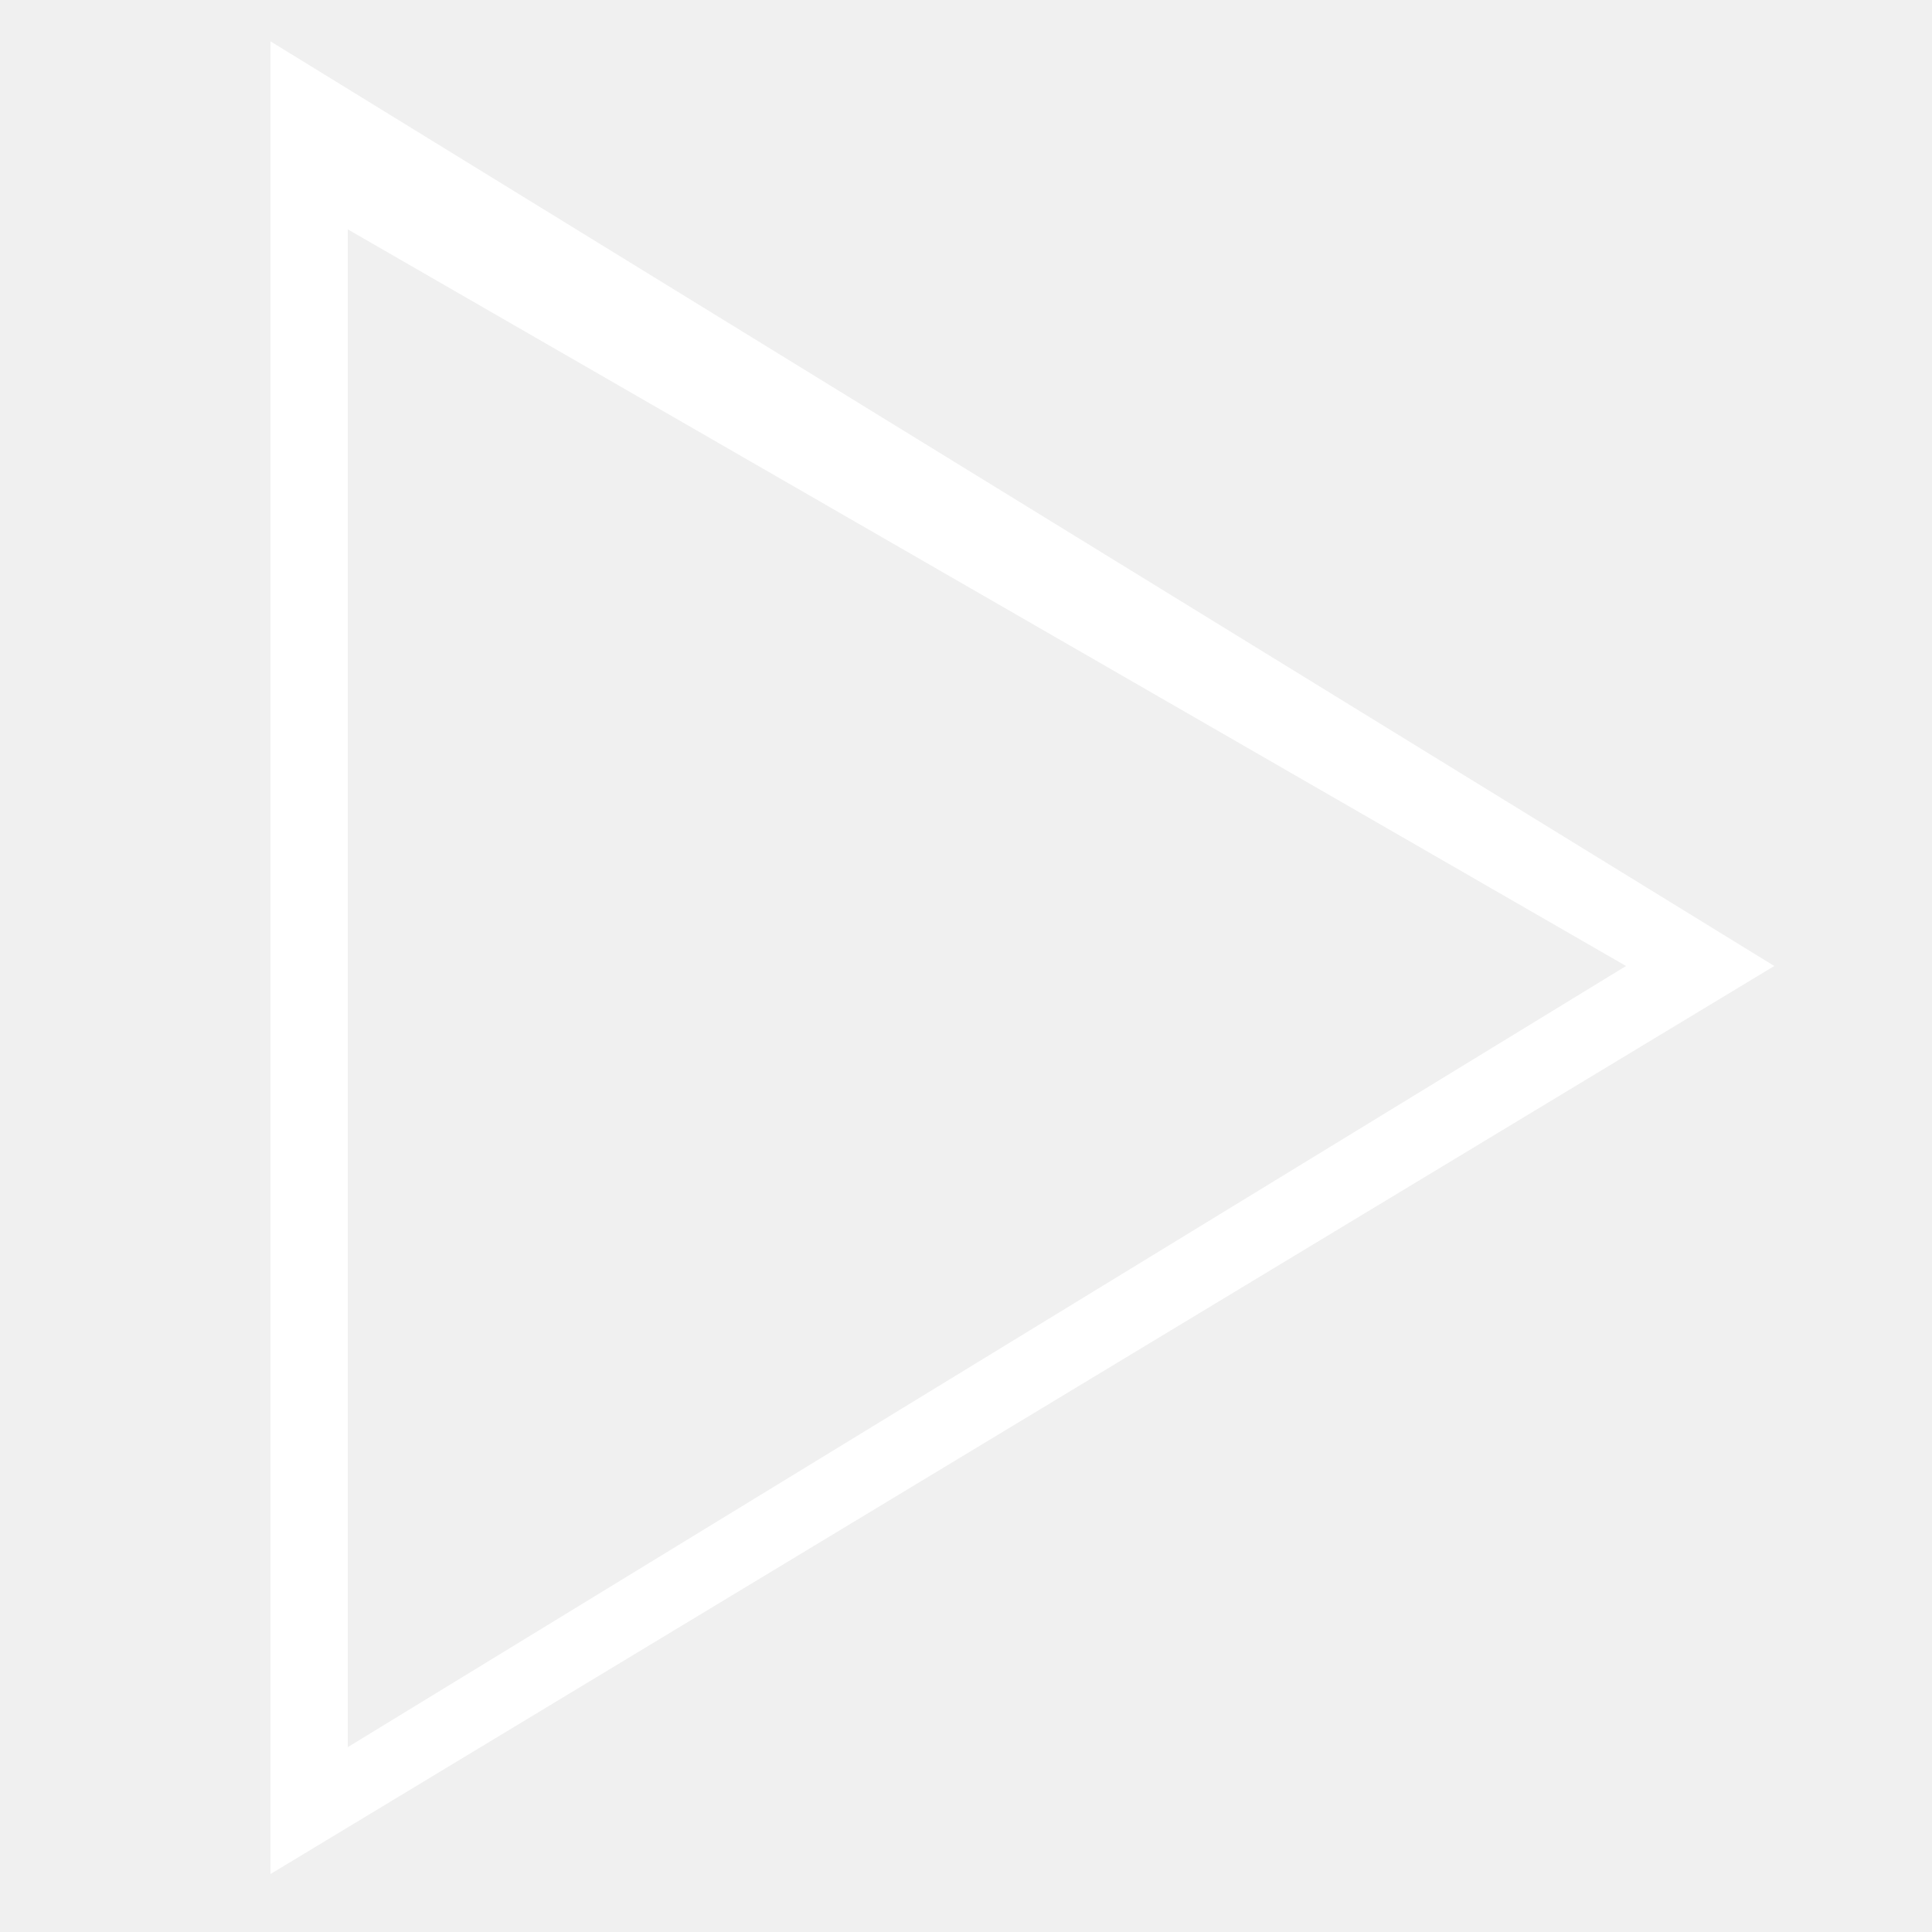
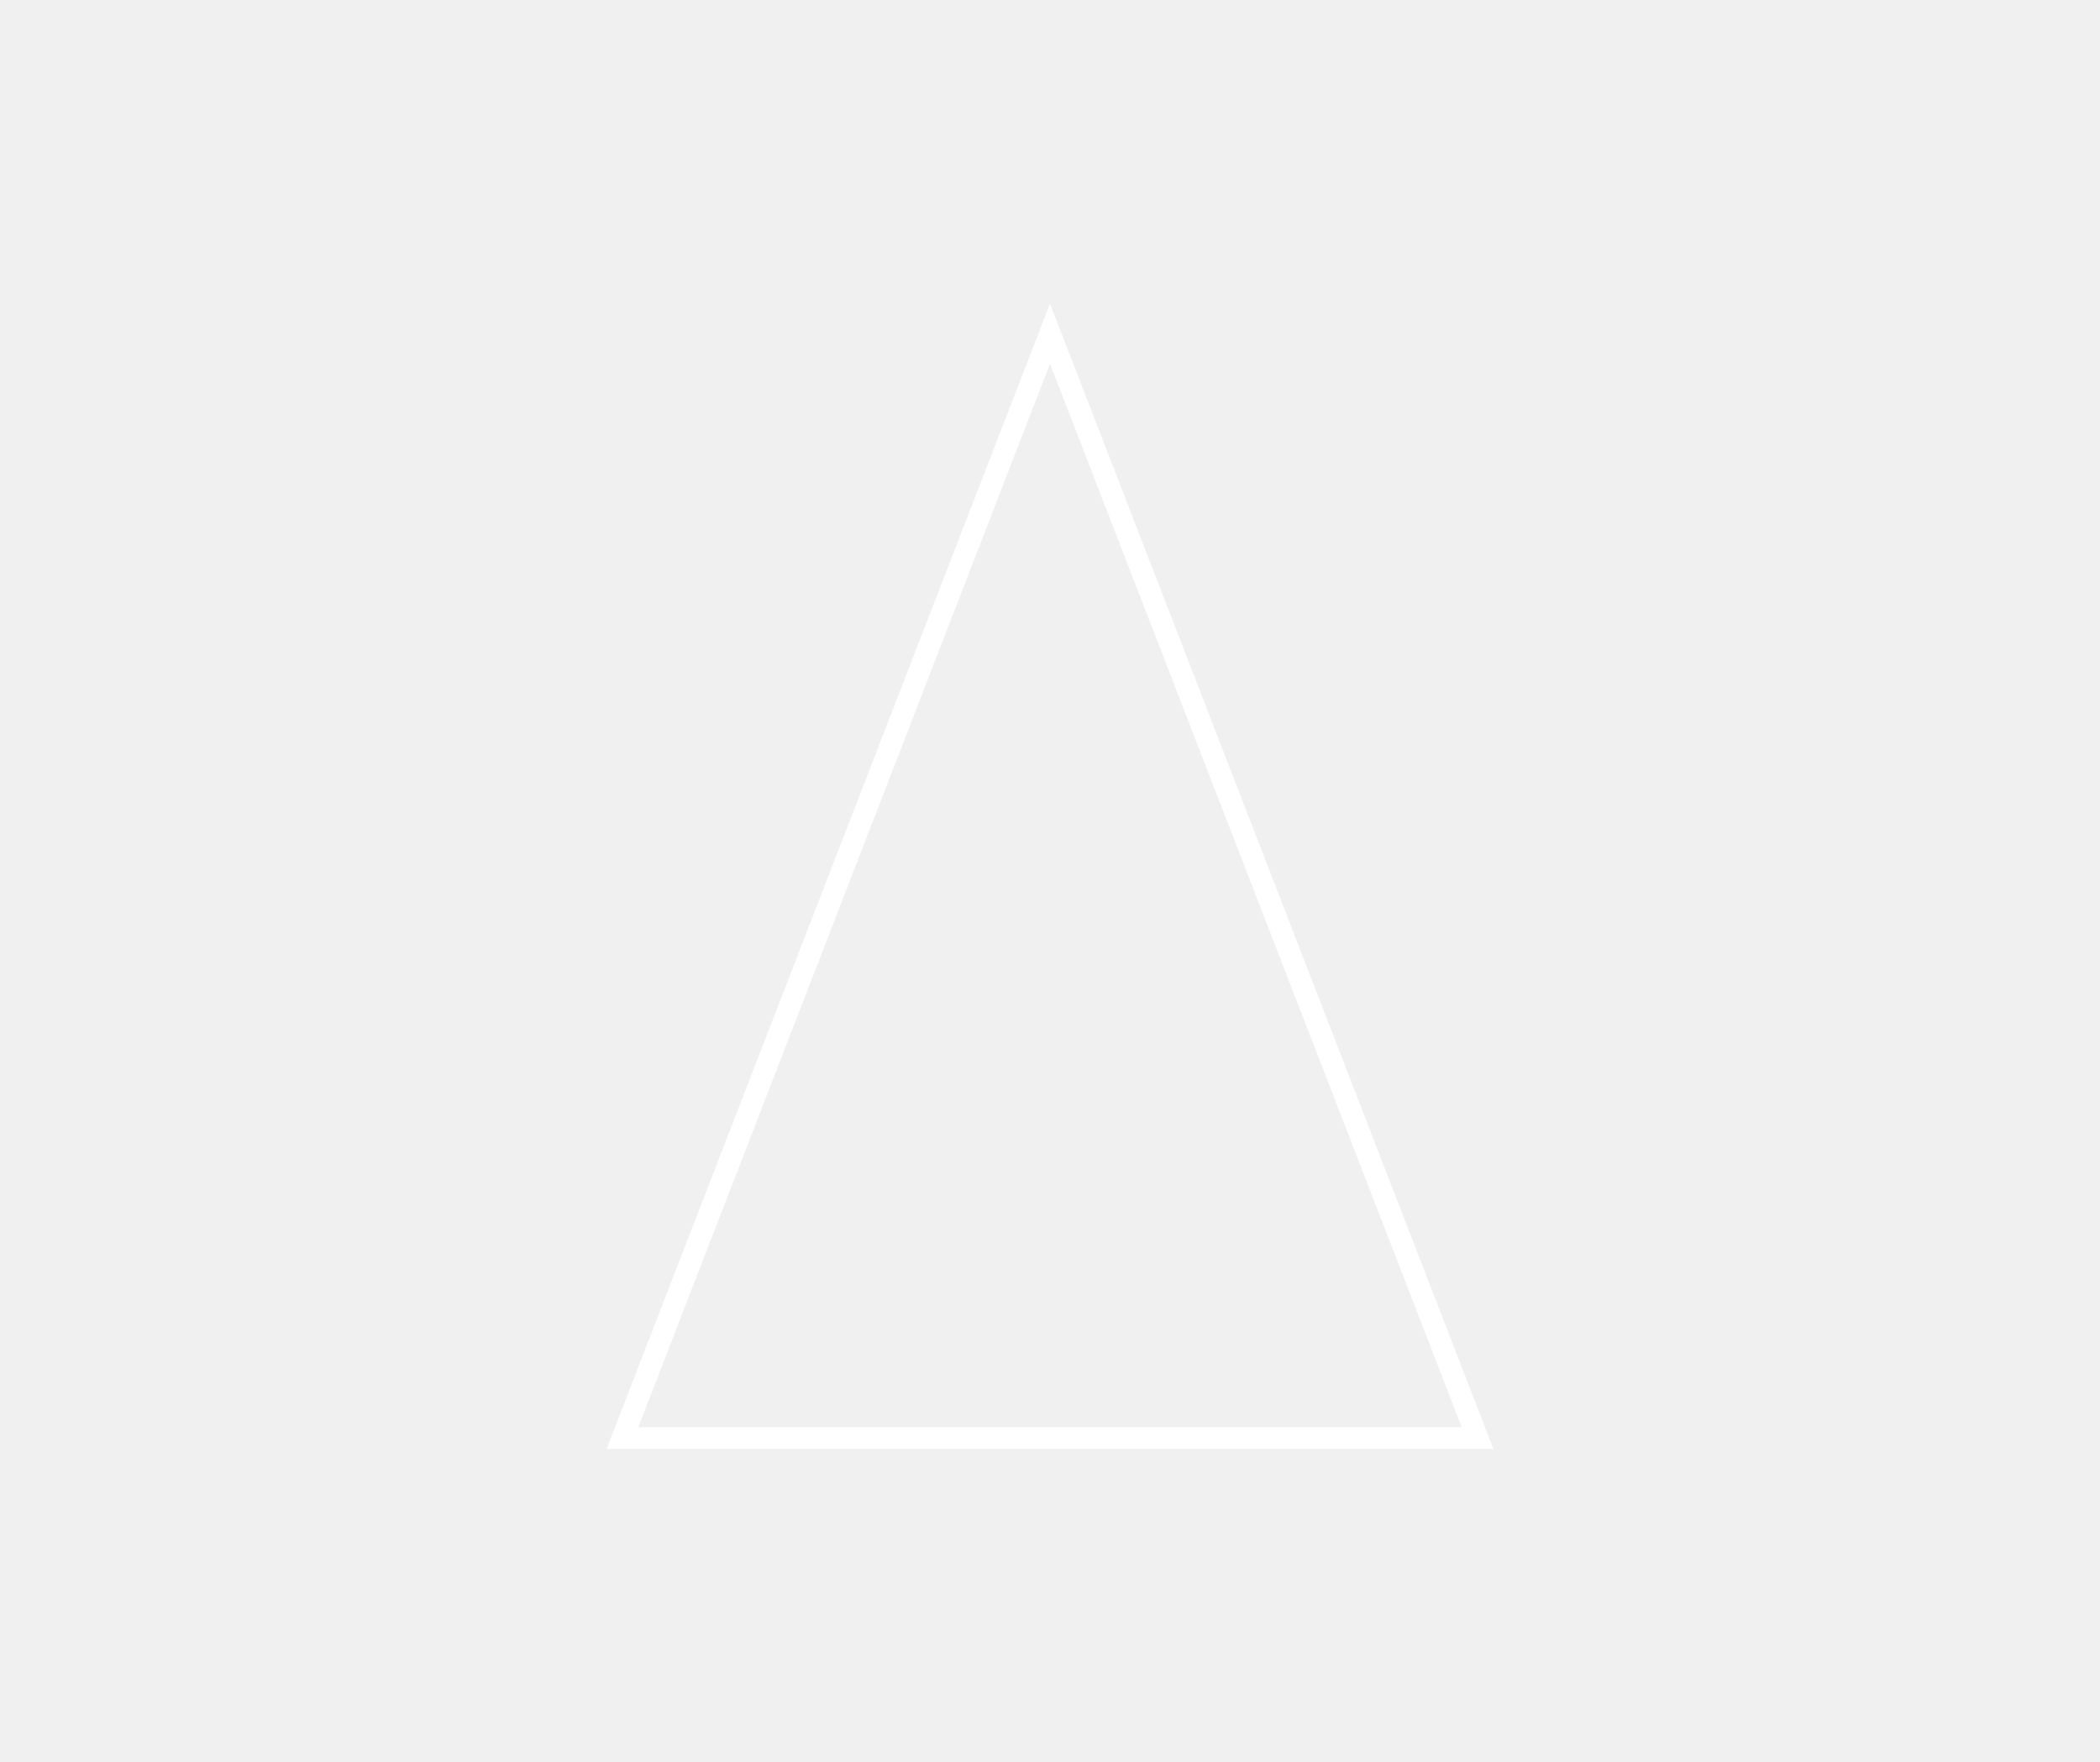
- <svg xmlns="http://www.w3.org/2000/svg" style="enable-background:new 0 0 50 50; fill: white; " version="1.1" viewBox="0 0 50 50" xml:space="preserve">
-   <g id="Layer_1">
-     <path d="M7,1.0v47.5L45.918,25L7,1.07z M7,4.783L42.082,25L9,45.217V4.783z" />
+ <svg xmlns="http://www.w3.org/2000/svg" width="484" height="406" viewBox="0 0 484 406" fill="none">
+   <g clip-path="url(#clip0)">
+     <path d="M143.457 331.5L242 76.925L340.543 331.5H143.457Z" stroke="white" stroke-width="5" />
  </g>
-   <g />
+   <defs>
+     <clipPath id="clip0">
+       <rect width="484" height="406" fill="white" />
+     </clipPath>
+   </defs>
</svg>
